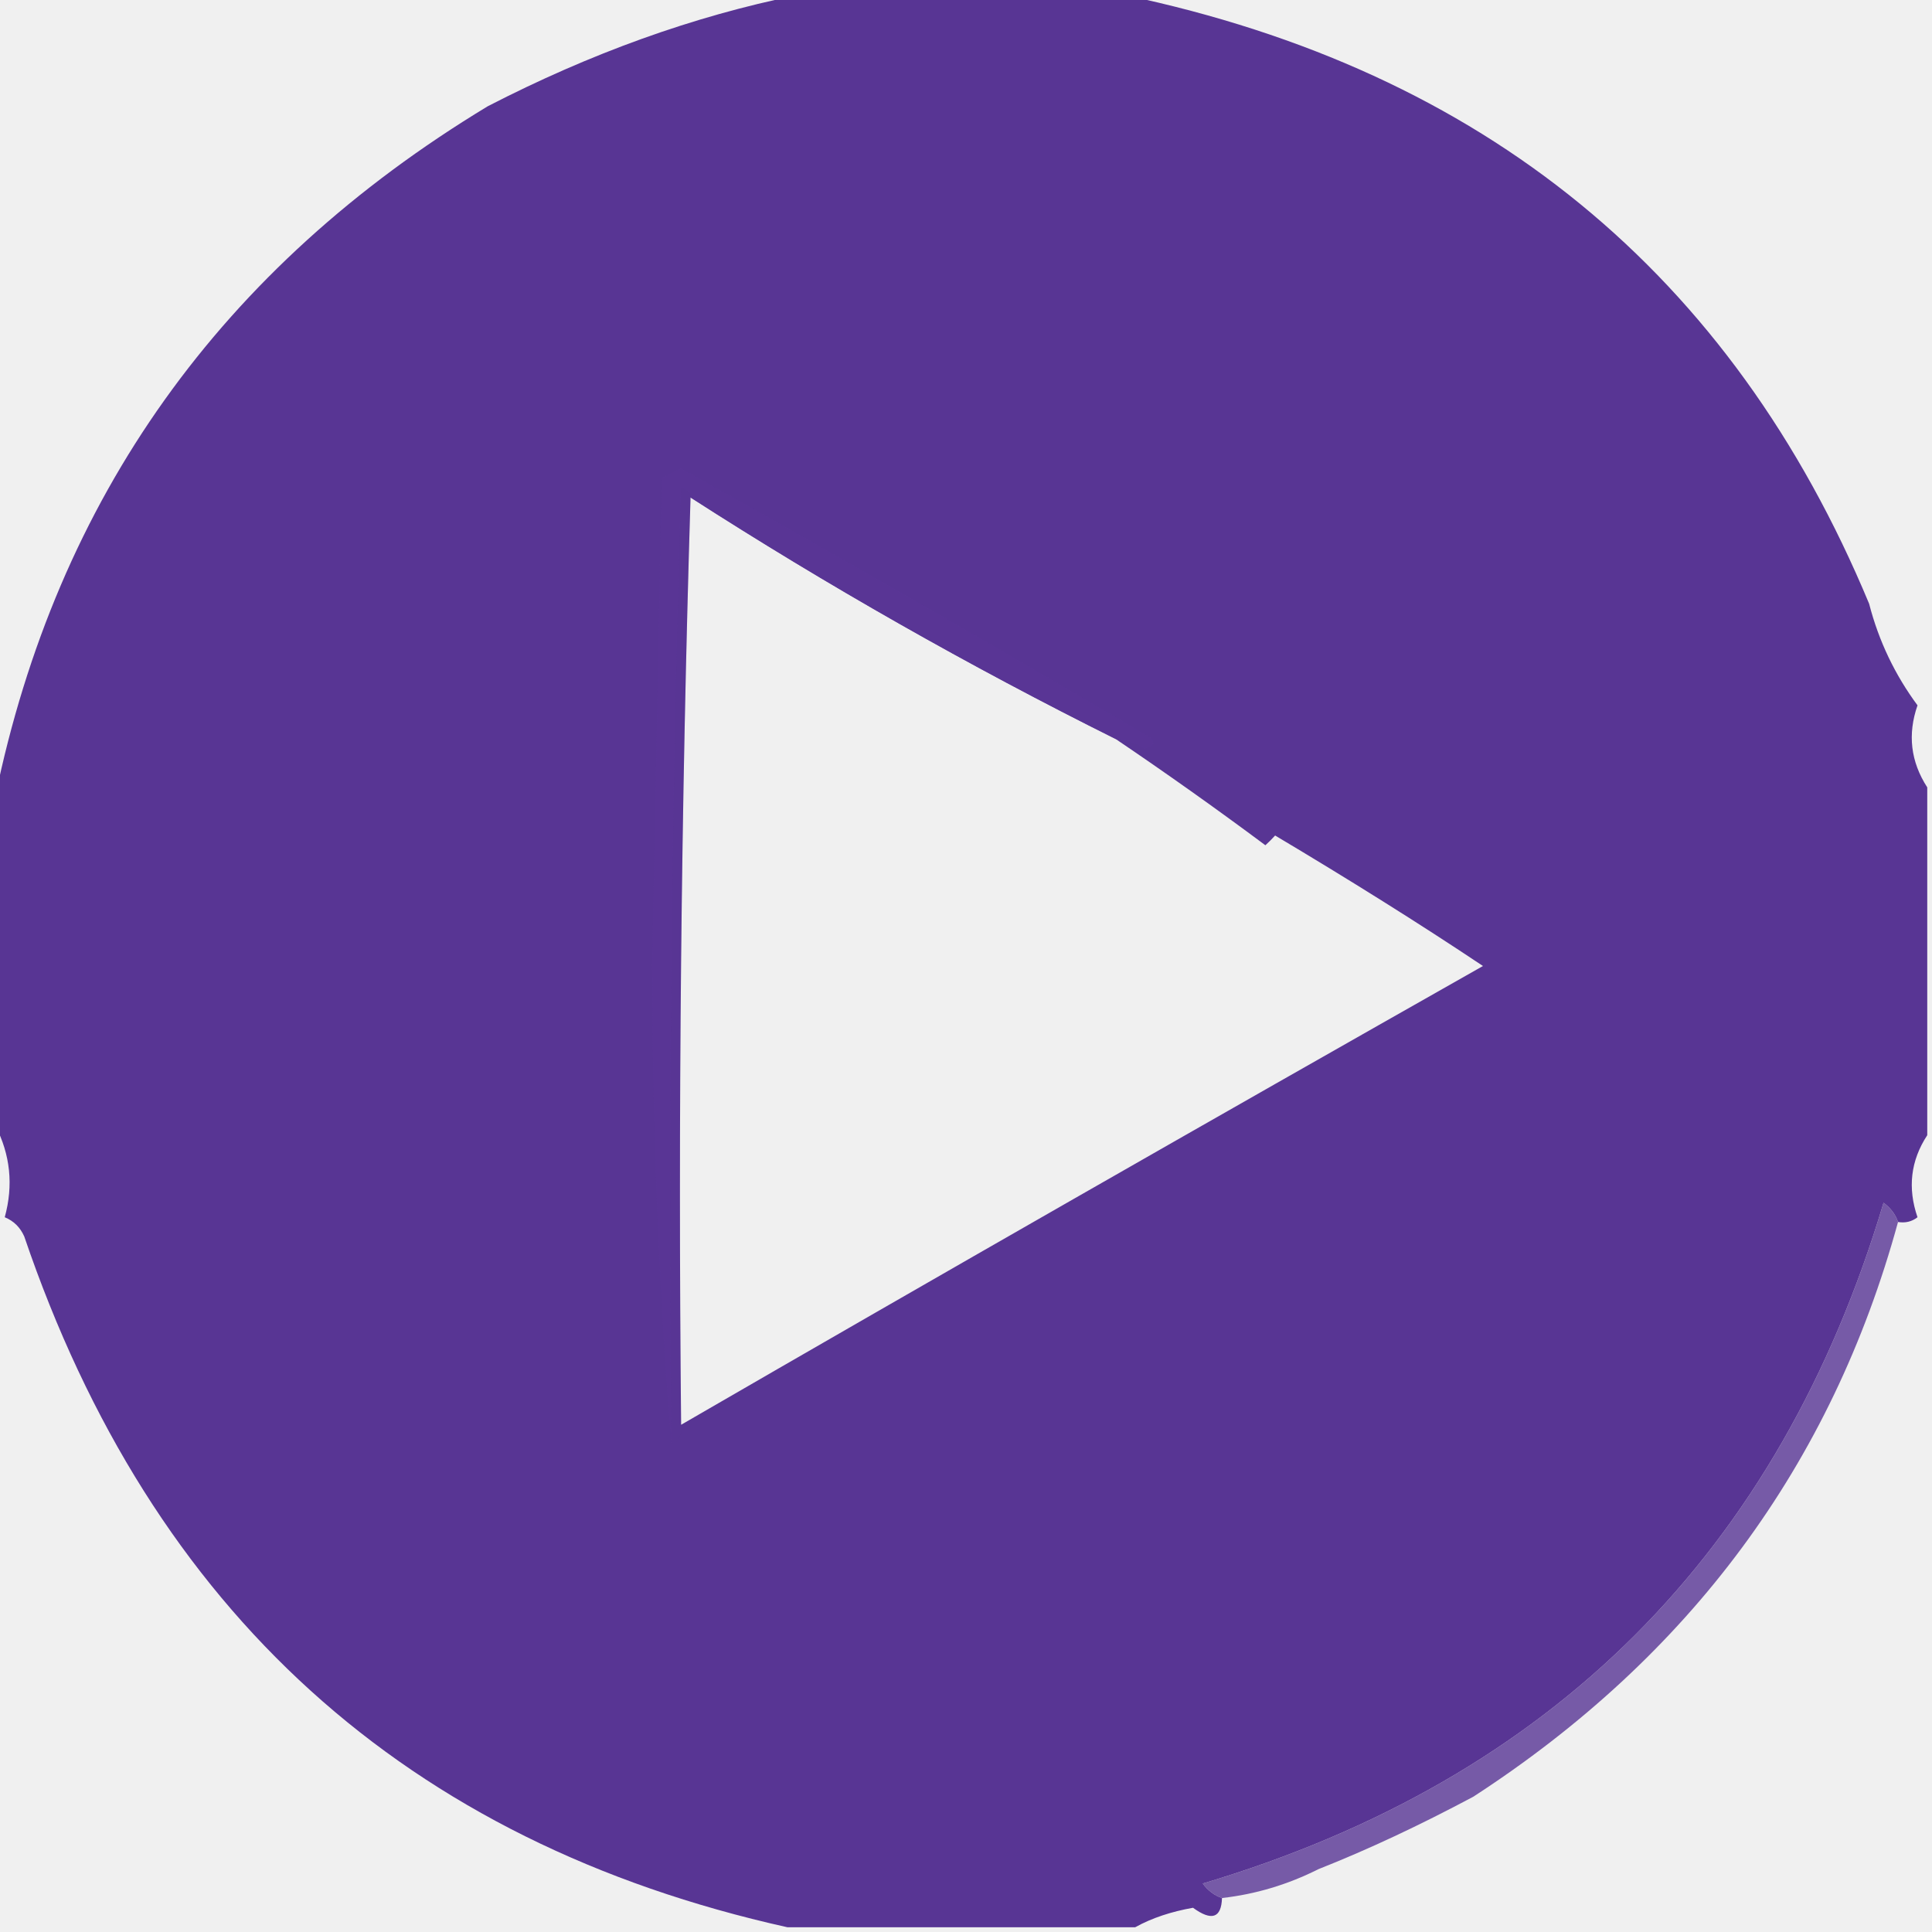
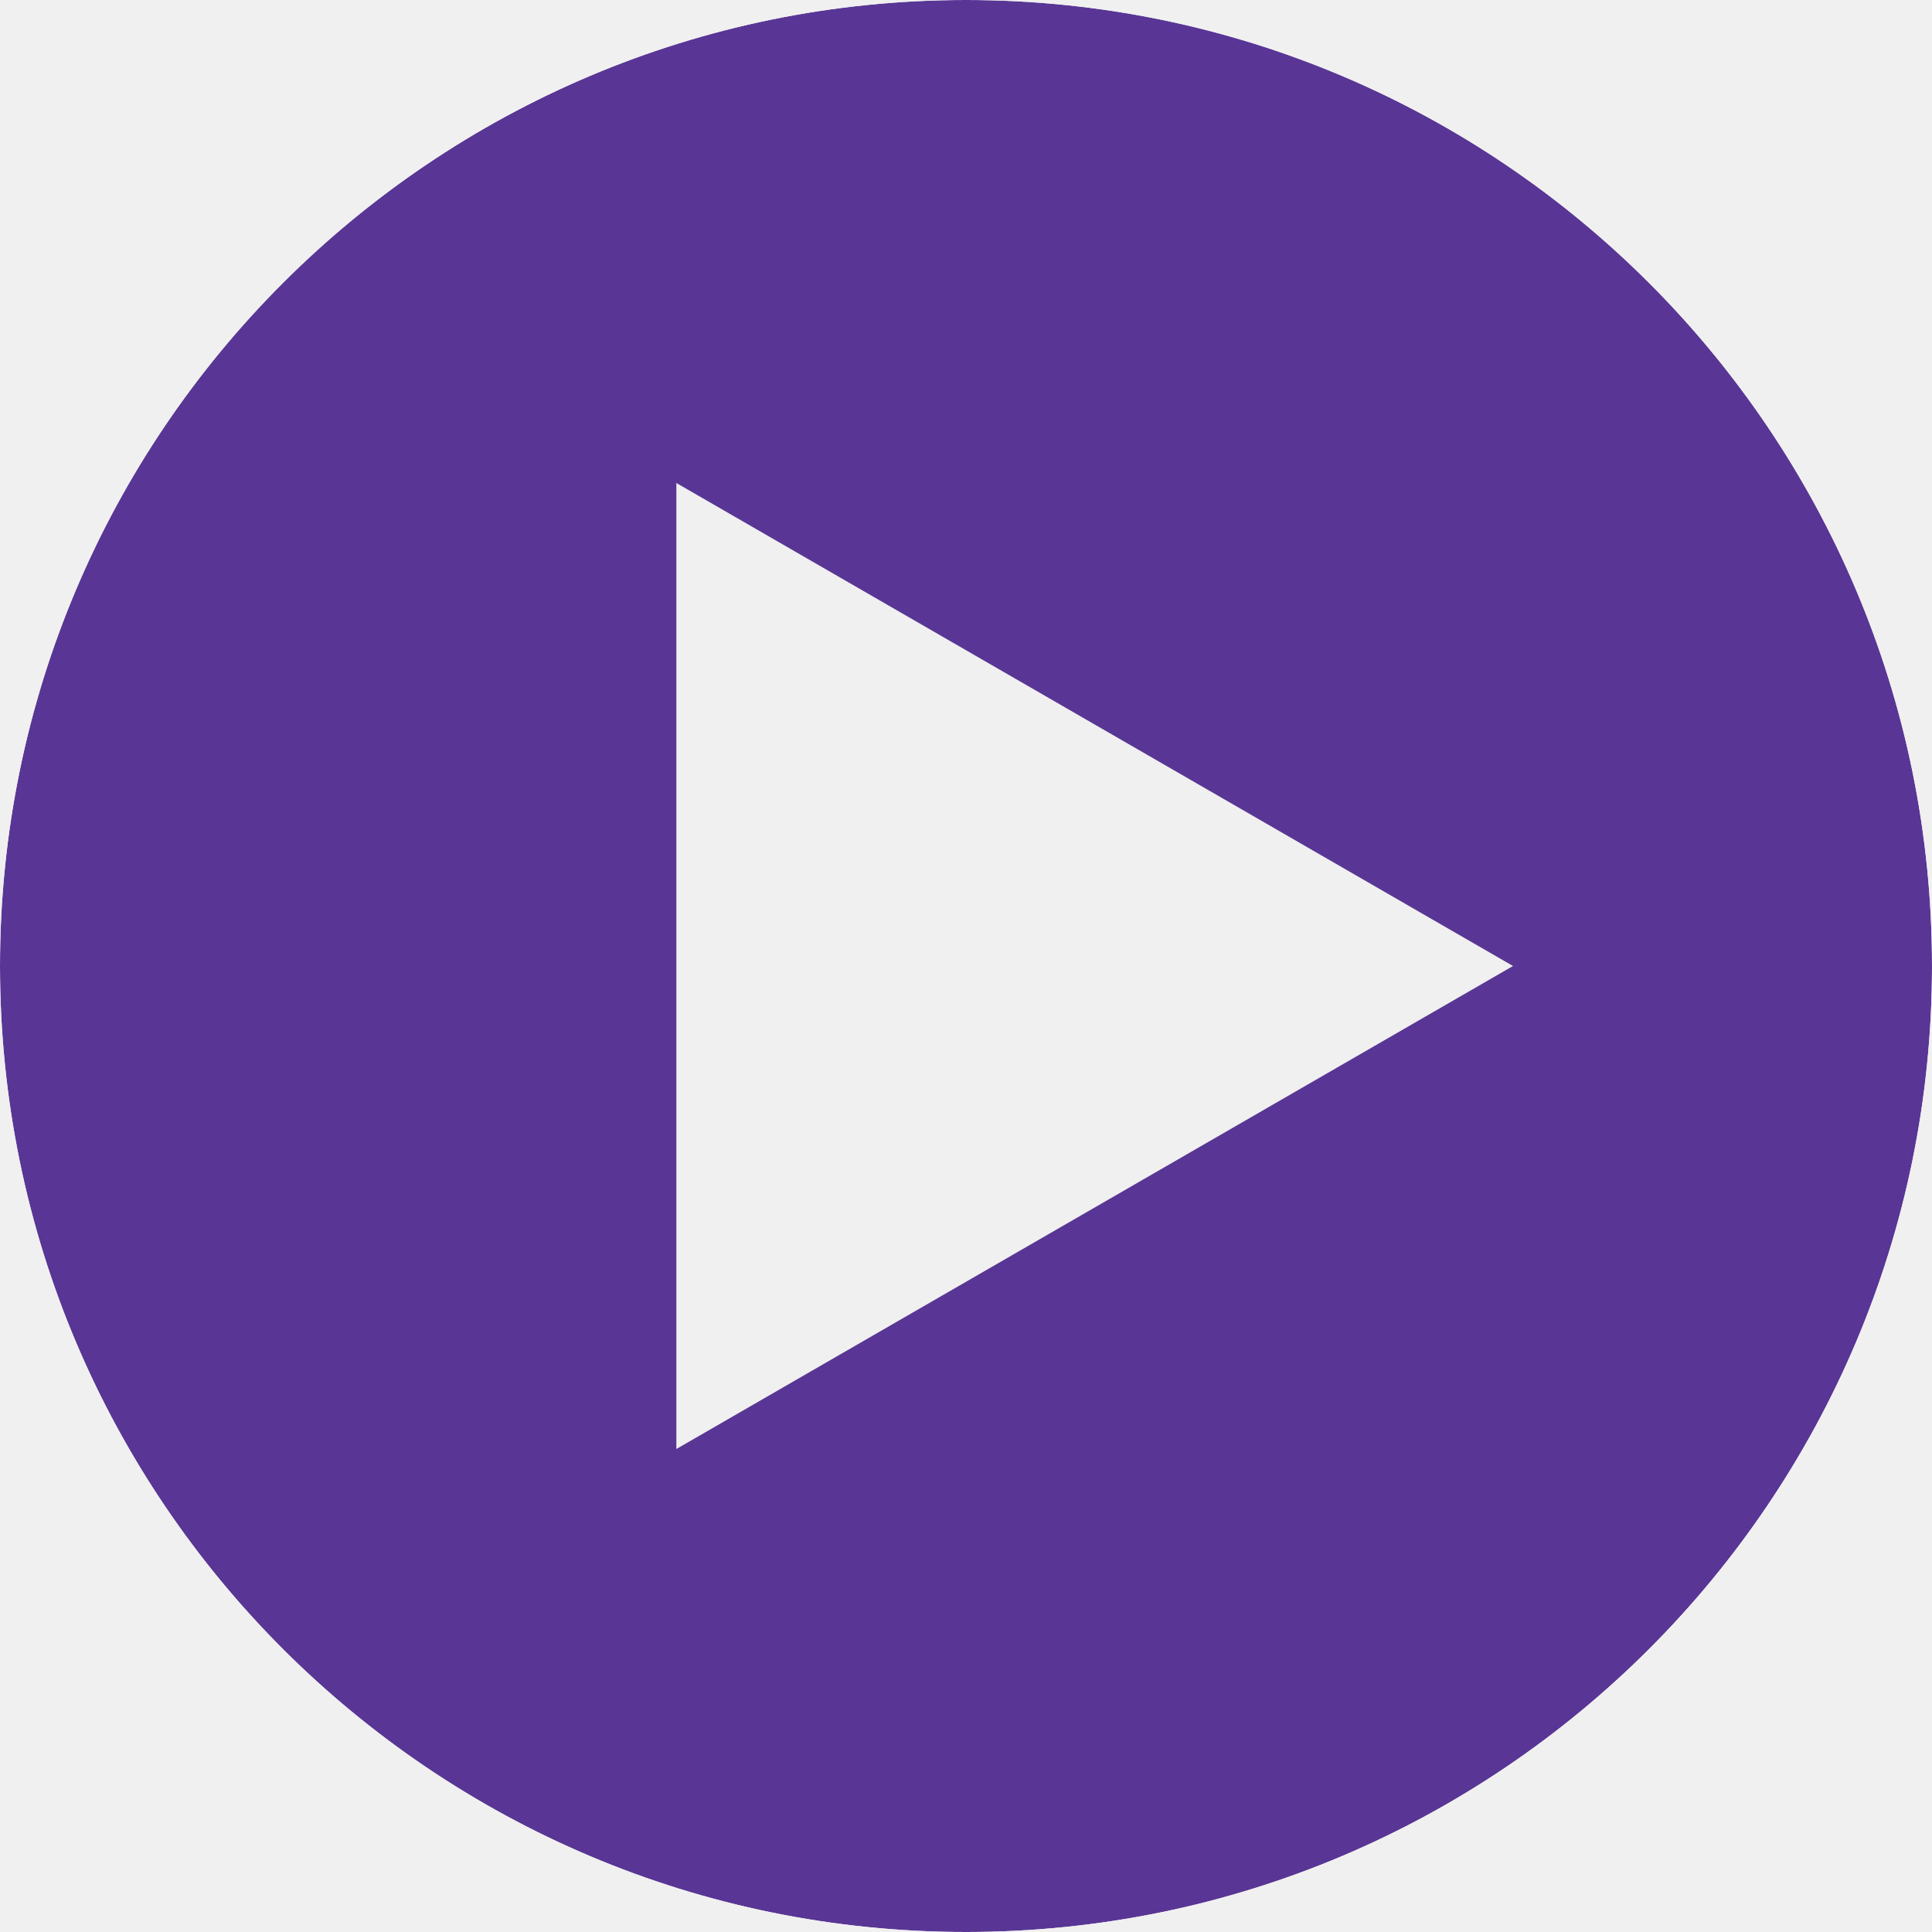
- <svg xmlns="http://www.w3.org/2000/svg" xmlns:xlink="http://www.w3.org/1999/xlink" width="24px" height="24px" viewBox="0 0 24 24" version="1.1">
-   <defs>
-     <filter id="alpha" filterUnits="objectBoundingBox" x="0%" y="0%" width="100%" height="100%">
-       <feColorMatrix type="matrix" in="SourceGraphic" values="0 0 0 0 1 0 0 0 0 1 0 0 0 0 1 0 0 0 1 0" />
-     </filter>
-     <mask id="mask0">
-       <g filter="url(#alpha)">
-         <rect x="0" y="0" width="24" height="24" style="fill:rgb(0%,0%,0%);fill-opacity:0.192;stroke:none;" />
-       </g>
-     </mask>
-     <clipPath id="clip1">
-       <rect x="0" y="0" width="24" height="24" />
-     </clipPath>
-     <g id="surface5" clip-path="url(#clip1)">
-       <path style=" stroke:none;fill-rule:evenodd;fill:rgb(34.118%,20.392%,57.255%);fill-opacity:1;" d="M 8.578 6.18 C 8.461 10 8.422 13.84 8.461 17.699 C 8.48 17.82 8.441 17.898 8.34 17.941 C 8.301 13.98 8.34 10.02 8.461 6.059 C 8.531 6.074 8.574 6.113 8.578 6.18 Z M 8.578 6.18 " />
-     </g>
-     <mask id="mask1">
-       <g filter="url(#alpha)">
-         <rect x="0" y="0" width="24" height="24" style="fill:rgb(0%,0%,0%);fill-opacity:0.863;stroke:none;" />
-       </g>
-     </mask>
-     <clipPath id="clip2">
-       <rect x="0" y="0" width="24" height="24" />
-     </clipPath>
-     <g id="surface8" clip-path="url(#clip2)">
-       <path style=" stroke:none;fill-rule:evenodd;fill:rgb(34.902%,20.784%,58.824%);fill-opacity:1;" d="M 13.859 9.18 C 12.039 8.273 10.277 7.273 8.578 6.18 C 8.574 6.113 8.531 6.074 8.461 6.059 C 8.34 10.02 8.301 13.98 8.34 17.941 C 8.18 15.98 8.102 13.98 8.102 11.941 C 8.141 9.941 8.18 7.941 8.219 5.941 C 8.301 5.898 8.379 5.859 8.461 5.82 C 10.398 6.898 12.316 8 14.219 9.121 C 14.363 9.199 14.363 9.258 14.219 9.301 C 14.109 9.227 13.988 9.184 13.859 9.18 Z M 13.859 9.18 " />
-     </g>
-     <mask id="mask2">
-       <g filter="url(#alpha)">
-         <rect x="0" y="0" width="24" height="24" style="fill:rgb(0%,0%,0%);fill-opacity:0.8;stroke:none;" />
-       </g>
-     </mask>
-     <clipPath id="clip3">
-       <rect x="0" y="0" width="24" height="24" />
-     </clipPath>
-     <g id="surface11" clip-path="url(#clip3)">
-       <path style=" stroke:none;fill-rule:evenodd;fill:rgb(34.51%,20.784%,58.431%);fill-opacity:1;" d="M 23.578 15.18 C 22.754 18.195 20.992 20.574 18.301 22.32 C 17.633 22.676 16.992 22.977 16.379 23.219 C 16 23.41 15.598 23.531 15.18 23.578 C 15.086 23.547 15.004 23.484 14.941 23.398 C 19.281 22.102 22.102 19.281 23.398 14.941 C 23.484 15.004 23.547 15.086 23.578 15.18 Z M 23.578 15.18 " />
-     </g>
-   </defs>
-   <g id="surface1">
-     <path style=" stroke:none;fill-rule:evenodd;fill:rgb(34.51%,20.784%,58.039%);fill-opacity:1;" d="M 9.898 -0.059 C 11.262 -0.059 12.621 -0.059 13.98 -0.059 C 18.434 0.879 21.512 3.398 23.219 7.5 C 23.34 7.969 23.543 8.387 23.82 8.762 C 23.695 9.121 23.734 9.461 23.941 9.781 C 23.941 11.219 23.941 12.66 23.941 14.102 C 23.734 14.418 23.695 14.758 23.82 15.121 C 23.75 15.176 23.668 15.195 23.578 15.18 C 23.547 15.086 23.484 15.004 23.398 14.941 C 22.102 19.281 19.281 22.102 14.941 23.398 C 15.004 23.484 15.086 23.547 15.18 23.578 C 15.172 23.828 15.051 23.867 14.82 23.699 C 14.555 23.746 14.312 23.824 14.102 23.941 C 12.66 23.941 11.219 23.941 9.781 23.941 C 5.047 22.887 1.887 20.023 0.301 15.359 C 0.25 15.246 0.172 15.168 0.059 15.121 C 0.168 14.723 0.129 14.344 -0.059 13.98 C -0.059 12.621 -0.059 11.262 -0.059 9.898 C 0.707 6.184 2.746 3.324 6.059 1.32 C 7.332 0.664 8.609 0.203 9.898 -0.059 Z M 8.578 6.18 C 10.277 7.273 12.039 8.273 13.859 9.18 C 14.488 9.605 15.105 10.043 15.719 10.5 C 15.762 10.461 15.801 10.422 15.84 10.379 C 16.758 10.926 17.621 11.465 18.422 12 C 14.953 13.965 11.633 15.863 8.461 17.699 C 8.422 13.84 8.461 10 8.578 6.18 Z M 8.578 6.18 " />
-     <use xlink:href="#surface5" mask="url(#mask0)" />
-     <use xlink:href="#surface8" mask="url(#mask1)" />
-     <use xlink:href="#surface11" mask="url(#mask2)" />
+ <svg xmlns="http://www.w3.org/2000/svg" width="24" height="24" viewBox="0 0 24 24" fill="none">
+   <mask id="mask0_39_101" style="mask-type:luminance" maskUnits="userSpaceOnUse" x="0" y="0" width="24" height="24">
+     <path d="M12 24C18.627 24 24 18.627 24 12C24 5.373 18.627 0 12 0C5.373 0 0 5.373 0 12C0 18.627 5.373 24 12 24Z" fill="white" />
+     <path d="M8.402 6L18.795 12L8.402 18V6Z" fill="black" />
+   </mask>
+   <g mask="url(#mask0_39_101)">
+     <circle cx="12" cy="12" r="12" fill="#593695" />
  </g>
</svg>
